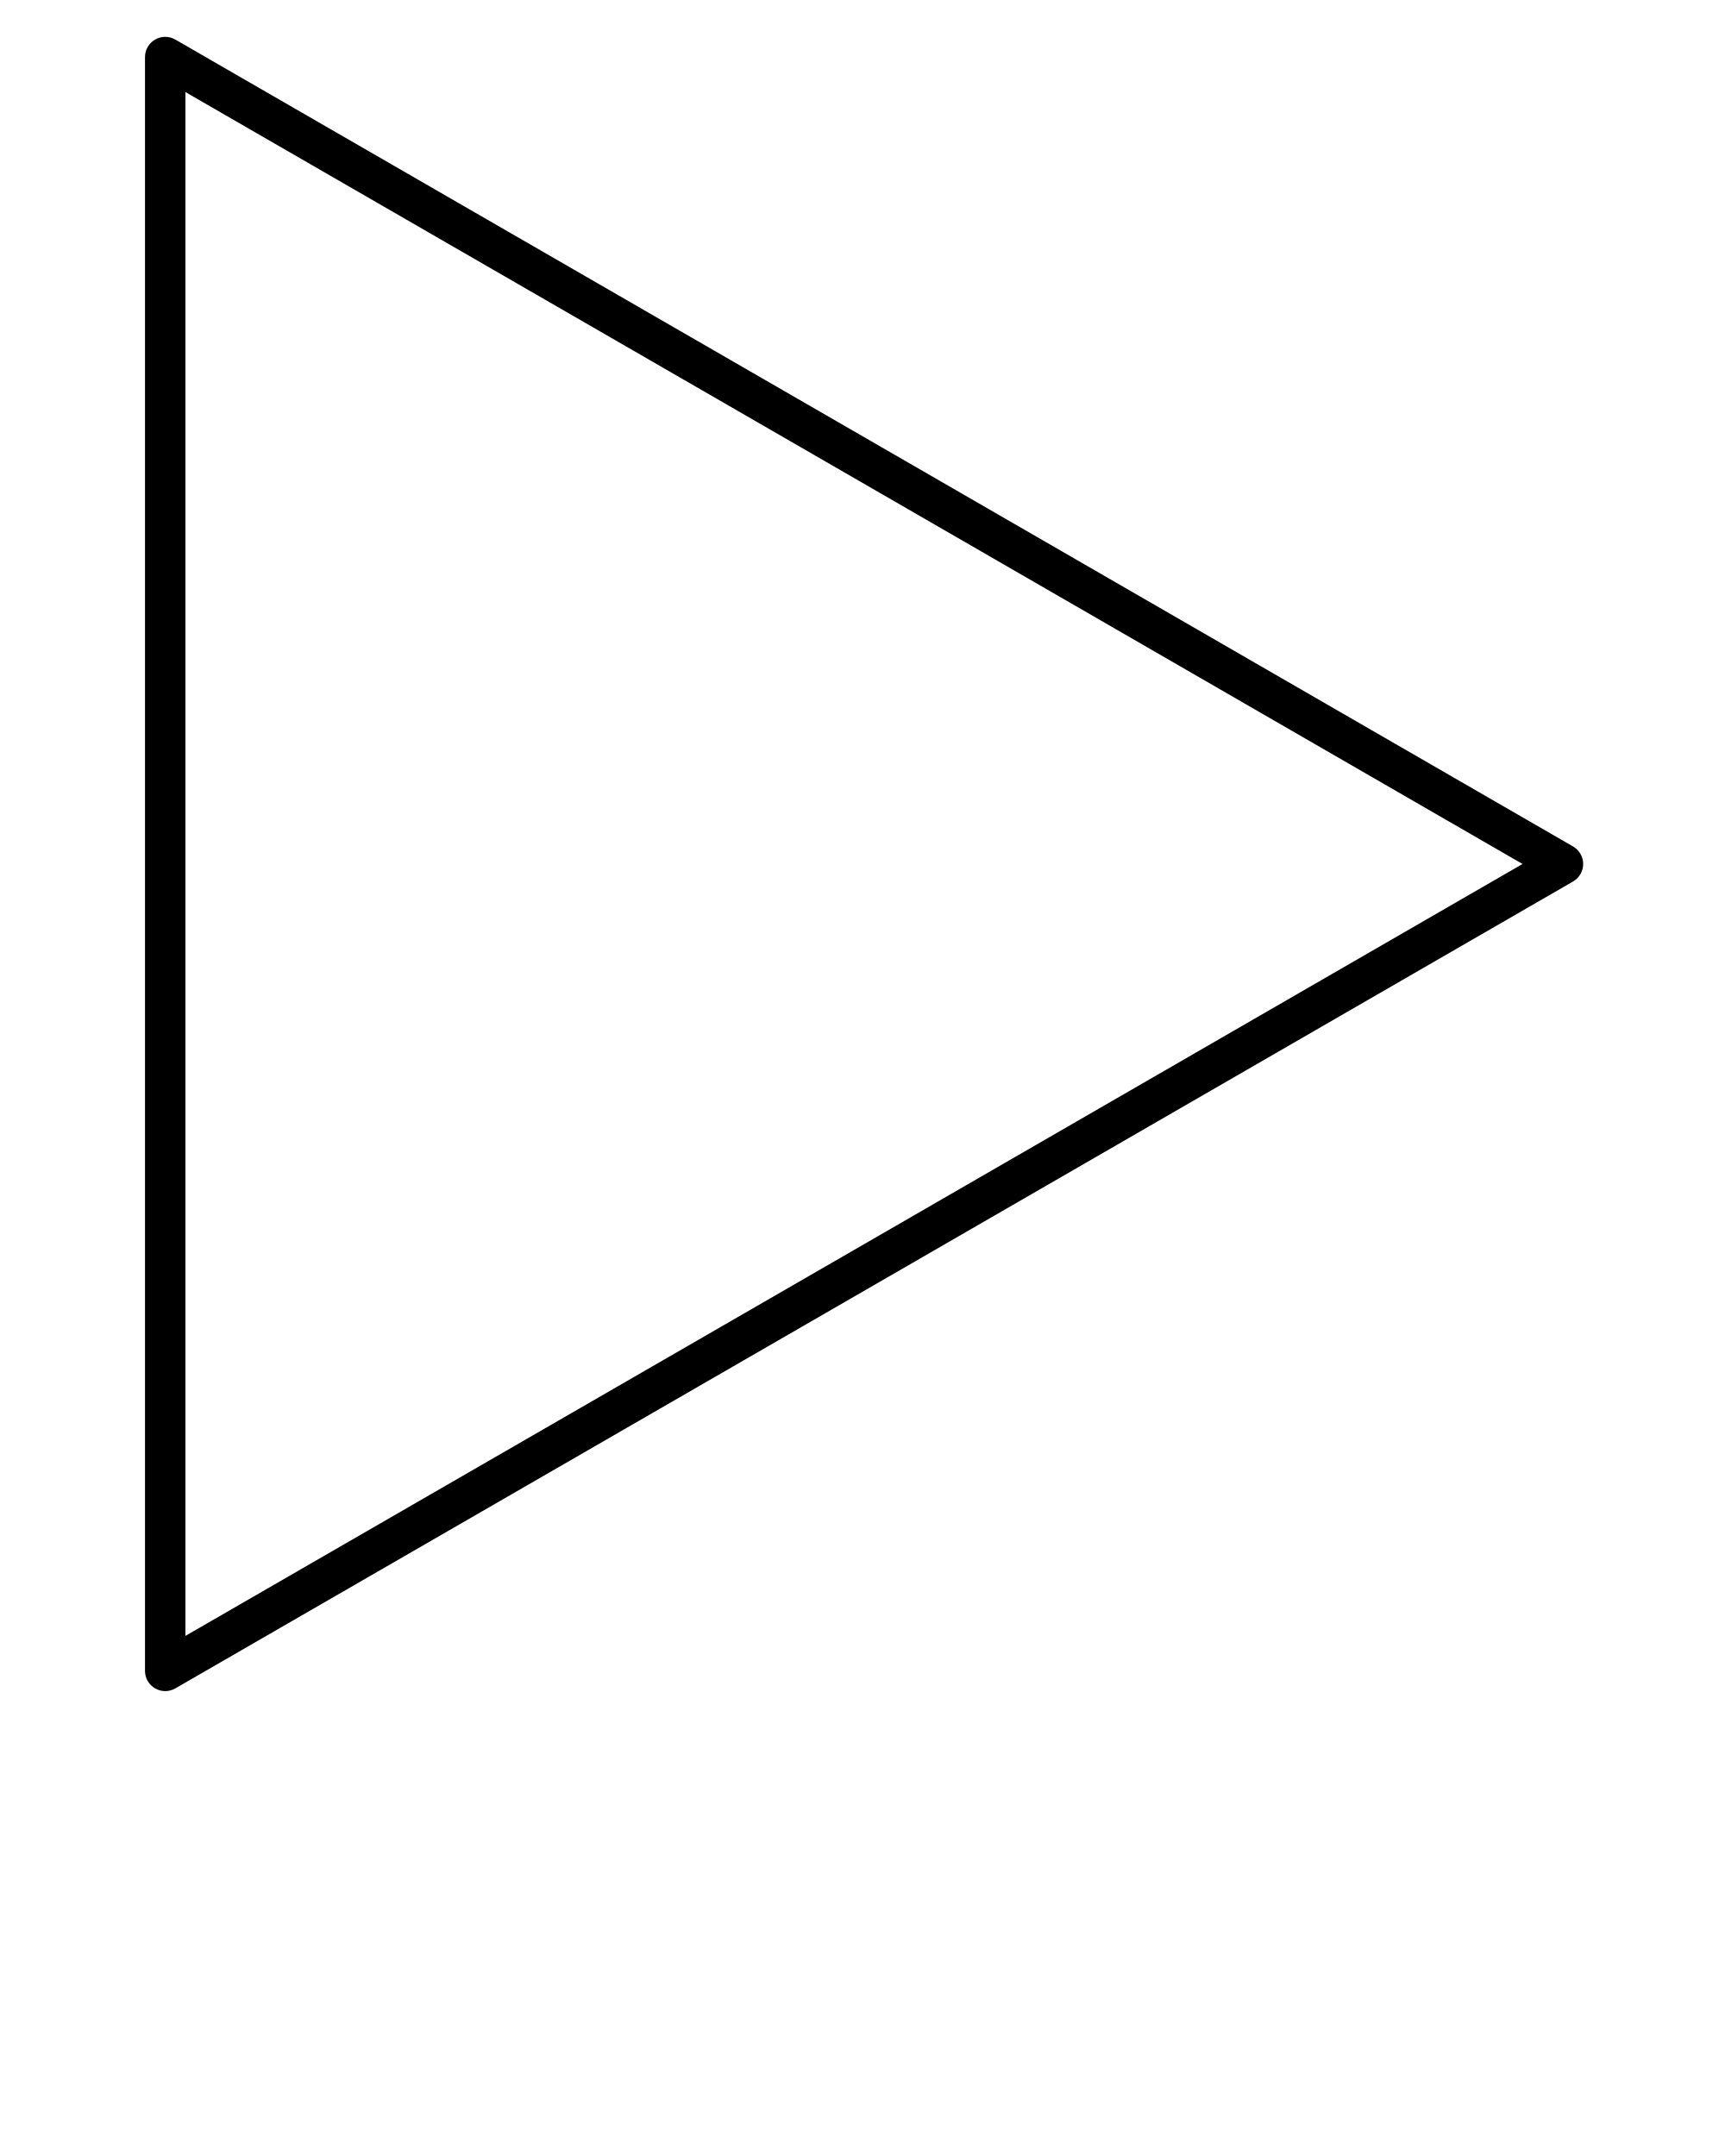
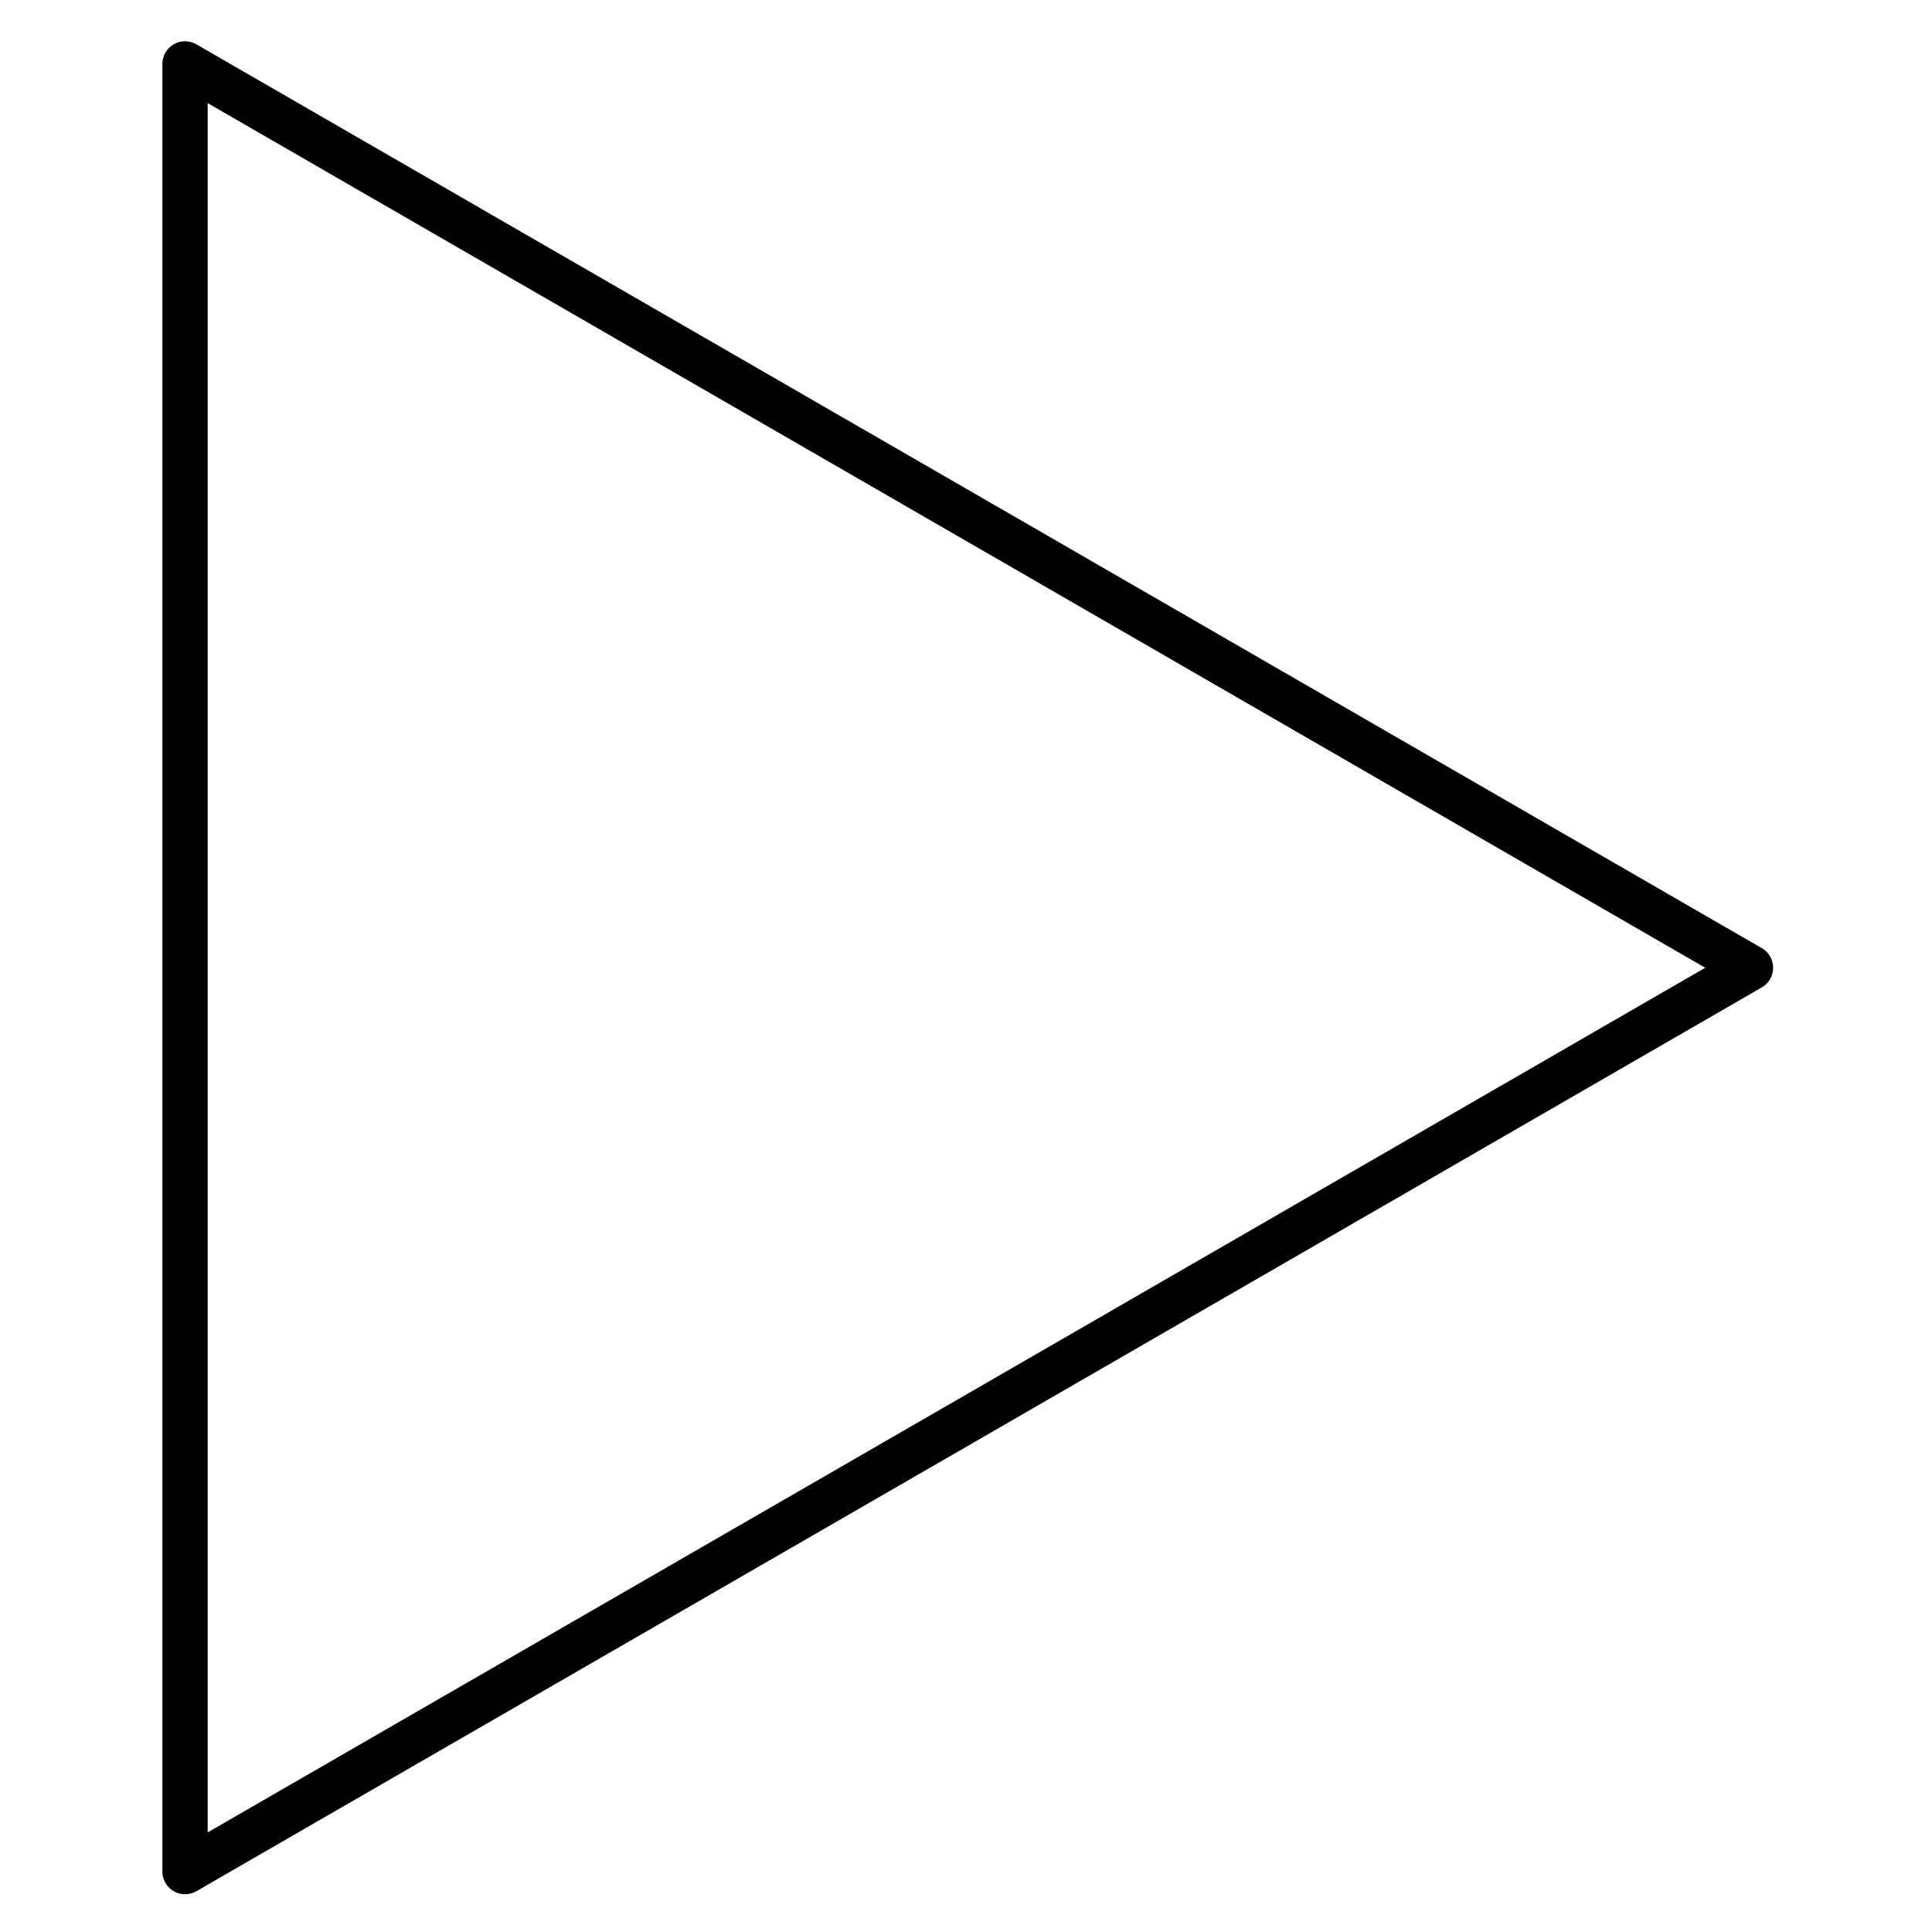
- <svg xmlns="http://www.w3.org/2000/svg" version="1.1" x="0px" y="0px" viewBox="0 0 512 640" enable-background="new 0 0 512 512" xml:space="preserve">
+ <svg xmlns="http://www.w3.org/2000/svg" version="1.1" x="0px" y="0px" viewBox="0 0 512 512" enable-background="new 0 0 512 512" xml:space="preserve">
  <path d="M466.902,251.273L259.416,131.455L52.036,11.742c-1.856-1.072-4.143-1.072-6,0s-3,3.053-3,5.196v479.061  c0,2.144,1.144,4.124,3,5.196c0.928,0.536,1.964,0.804,3,0.804c1.036,0,2.072-0.268,3-0.804l207.38-119.712l207.486-119.818  c1.856-1.072,3-3.053,3-5.196S468.759,252.345,466.902,251.273z M253.417,371.091L55.036,485.607V27.33l198.379,114.517  l198.489,114.622L253.417,371.091z" />
</svg>
